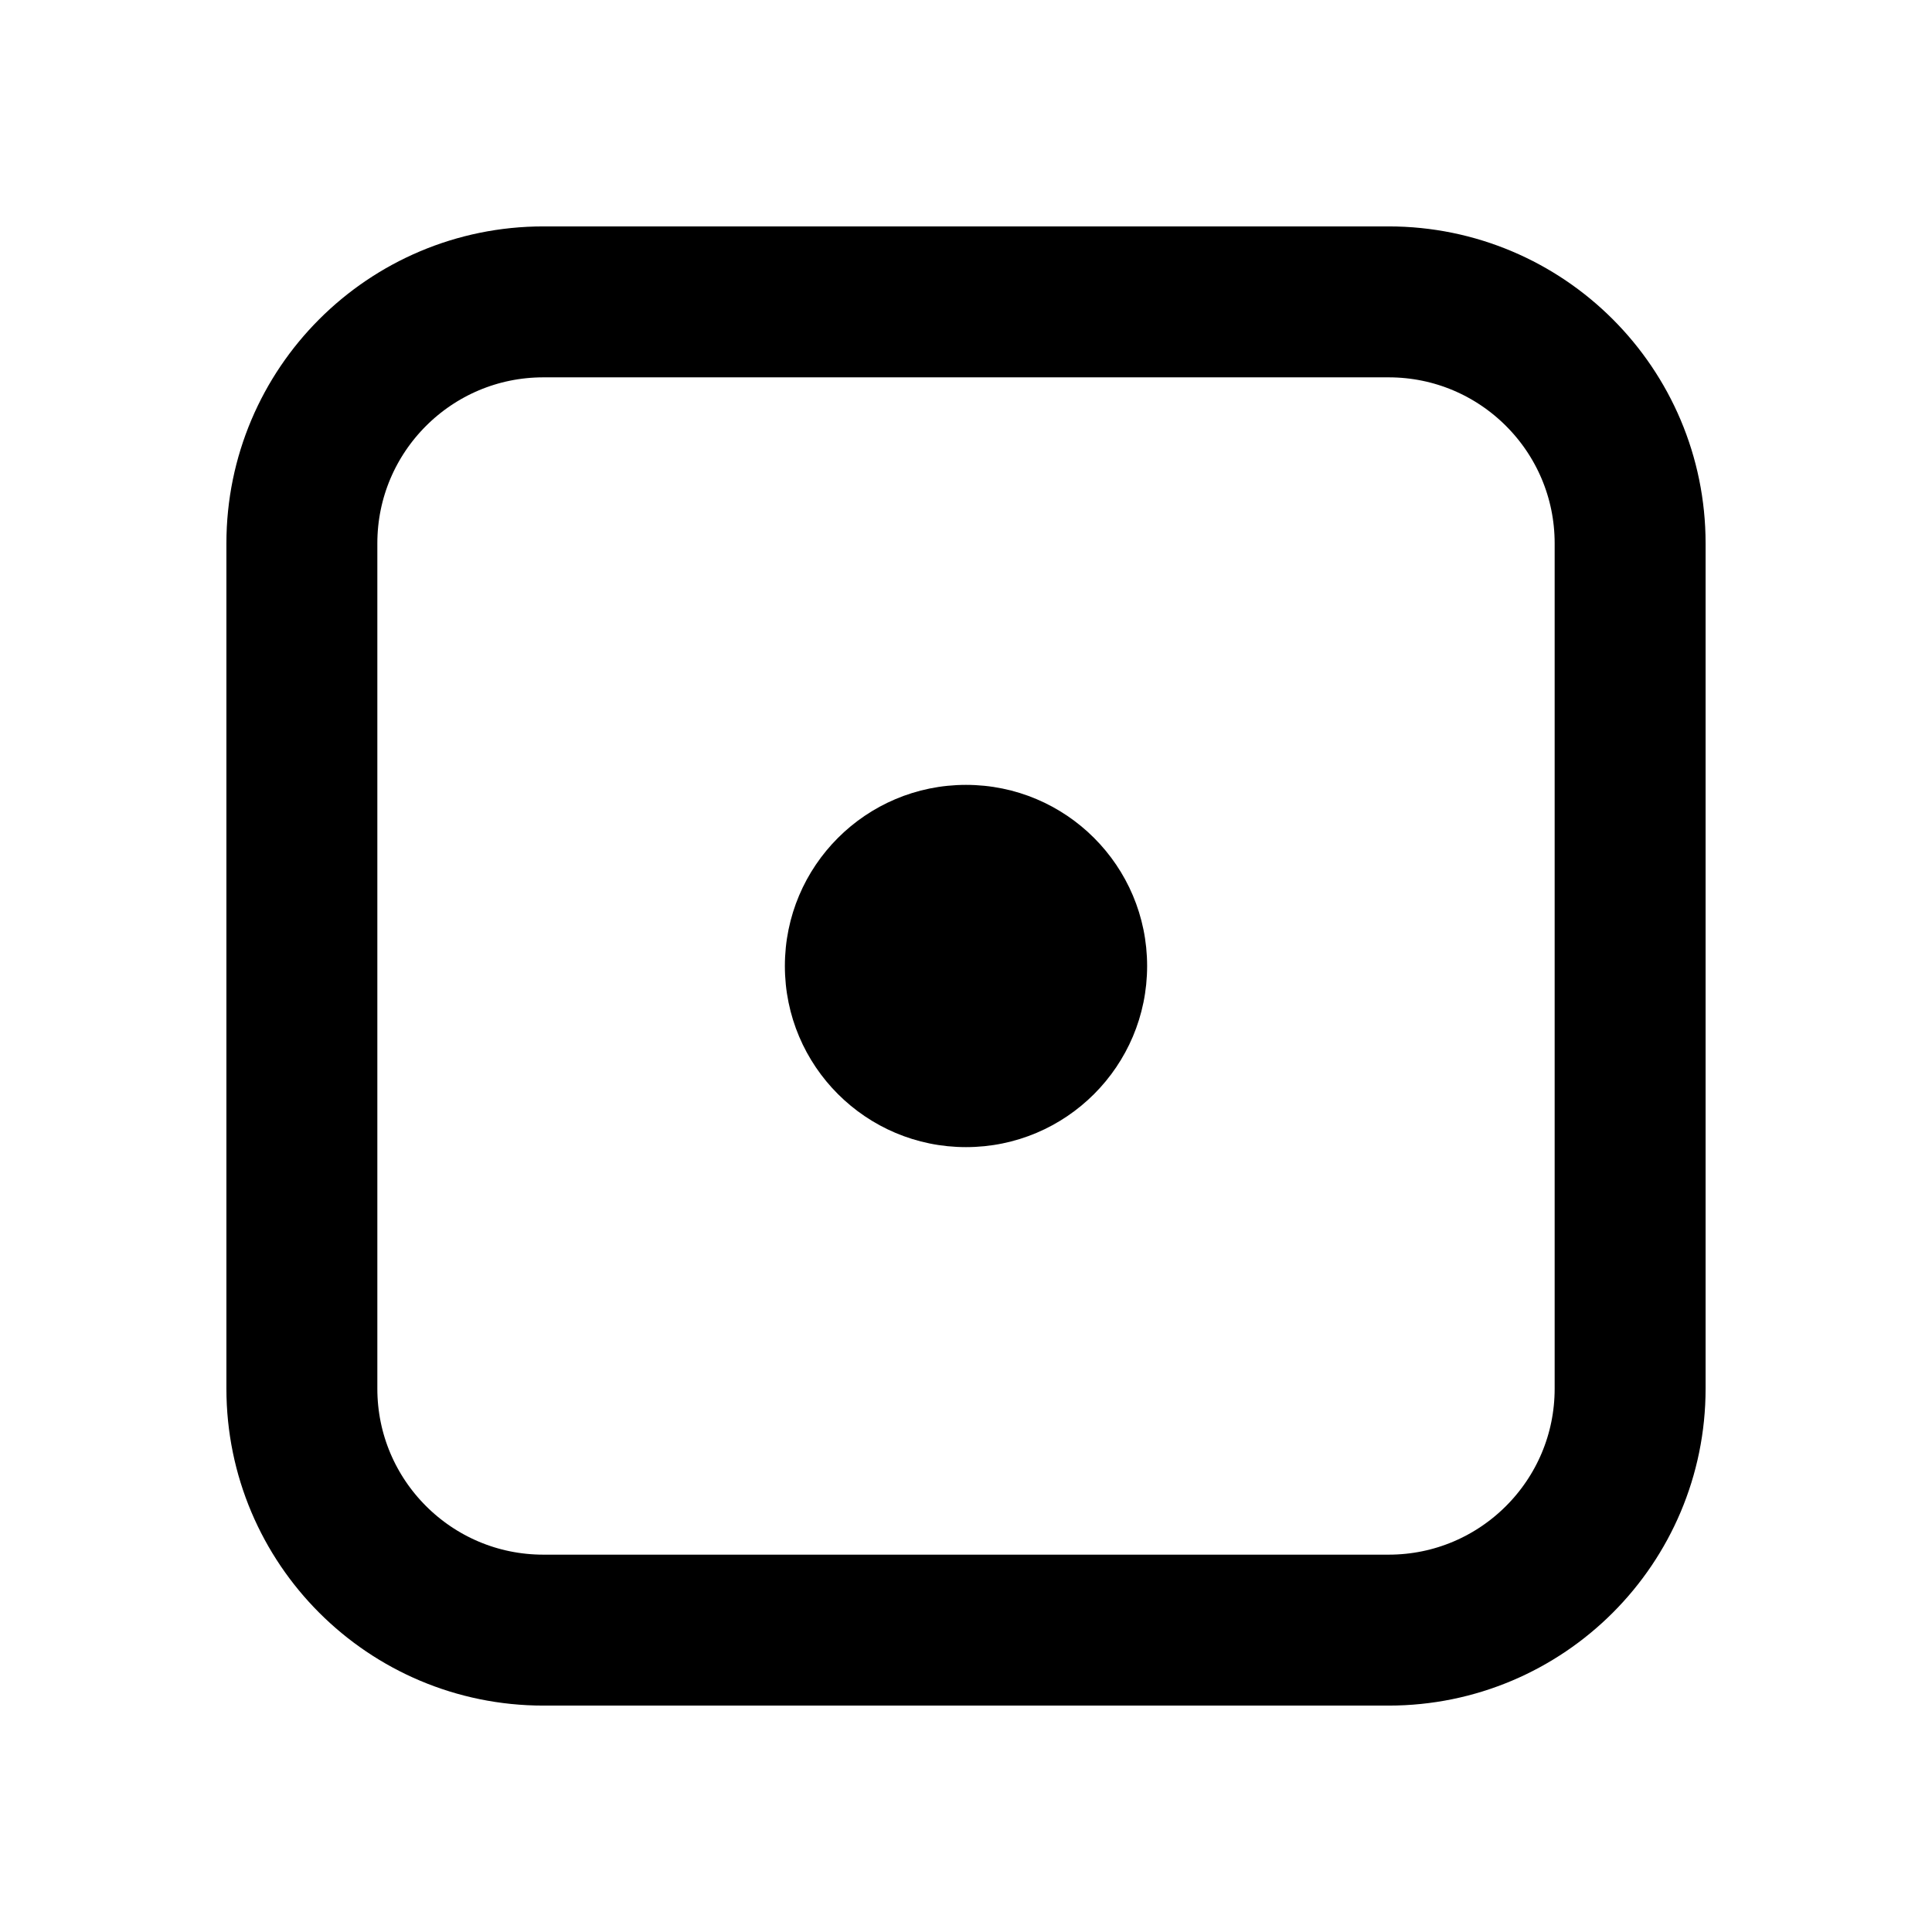
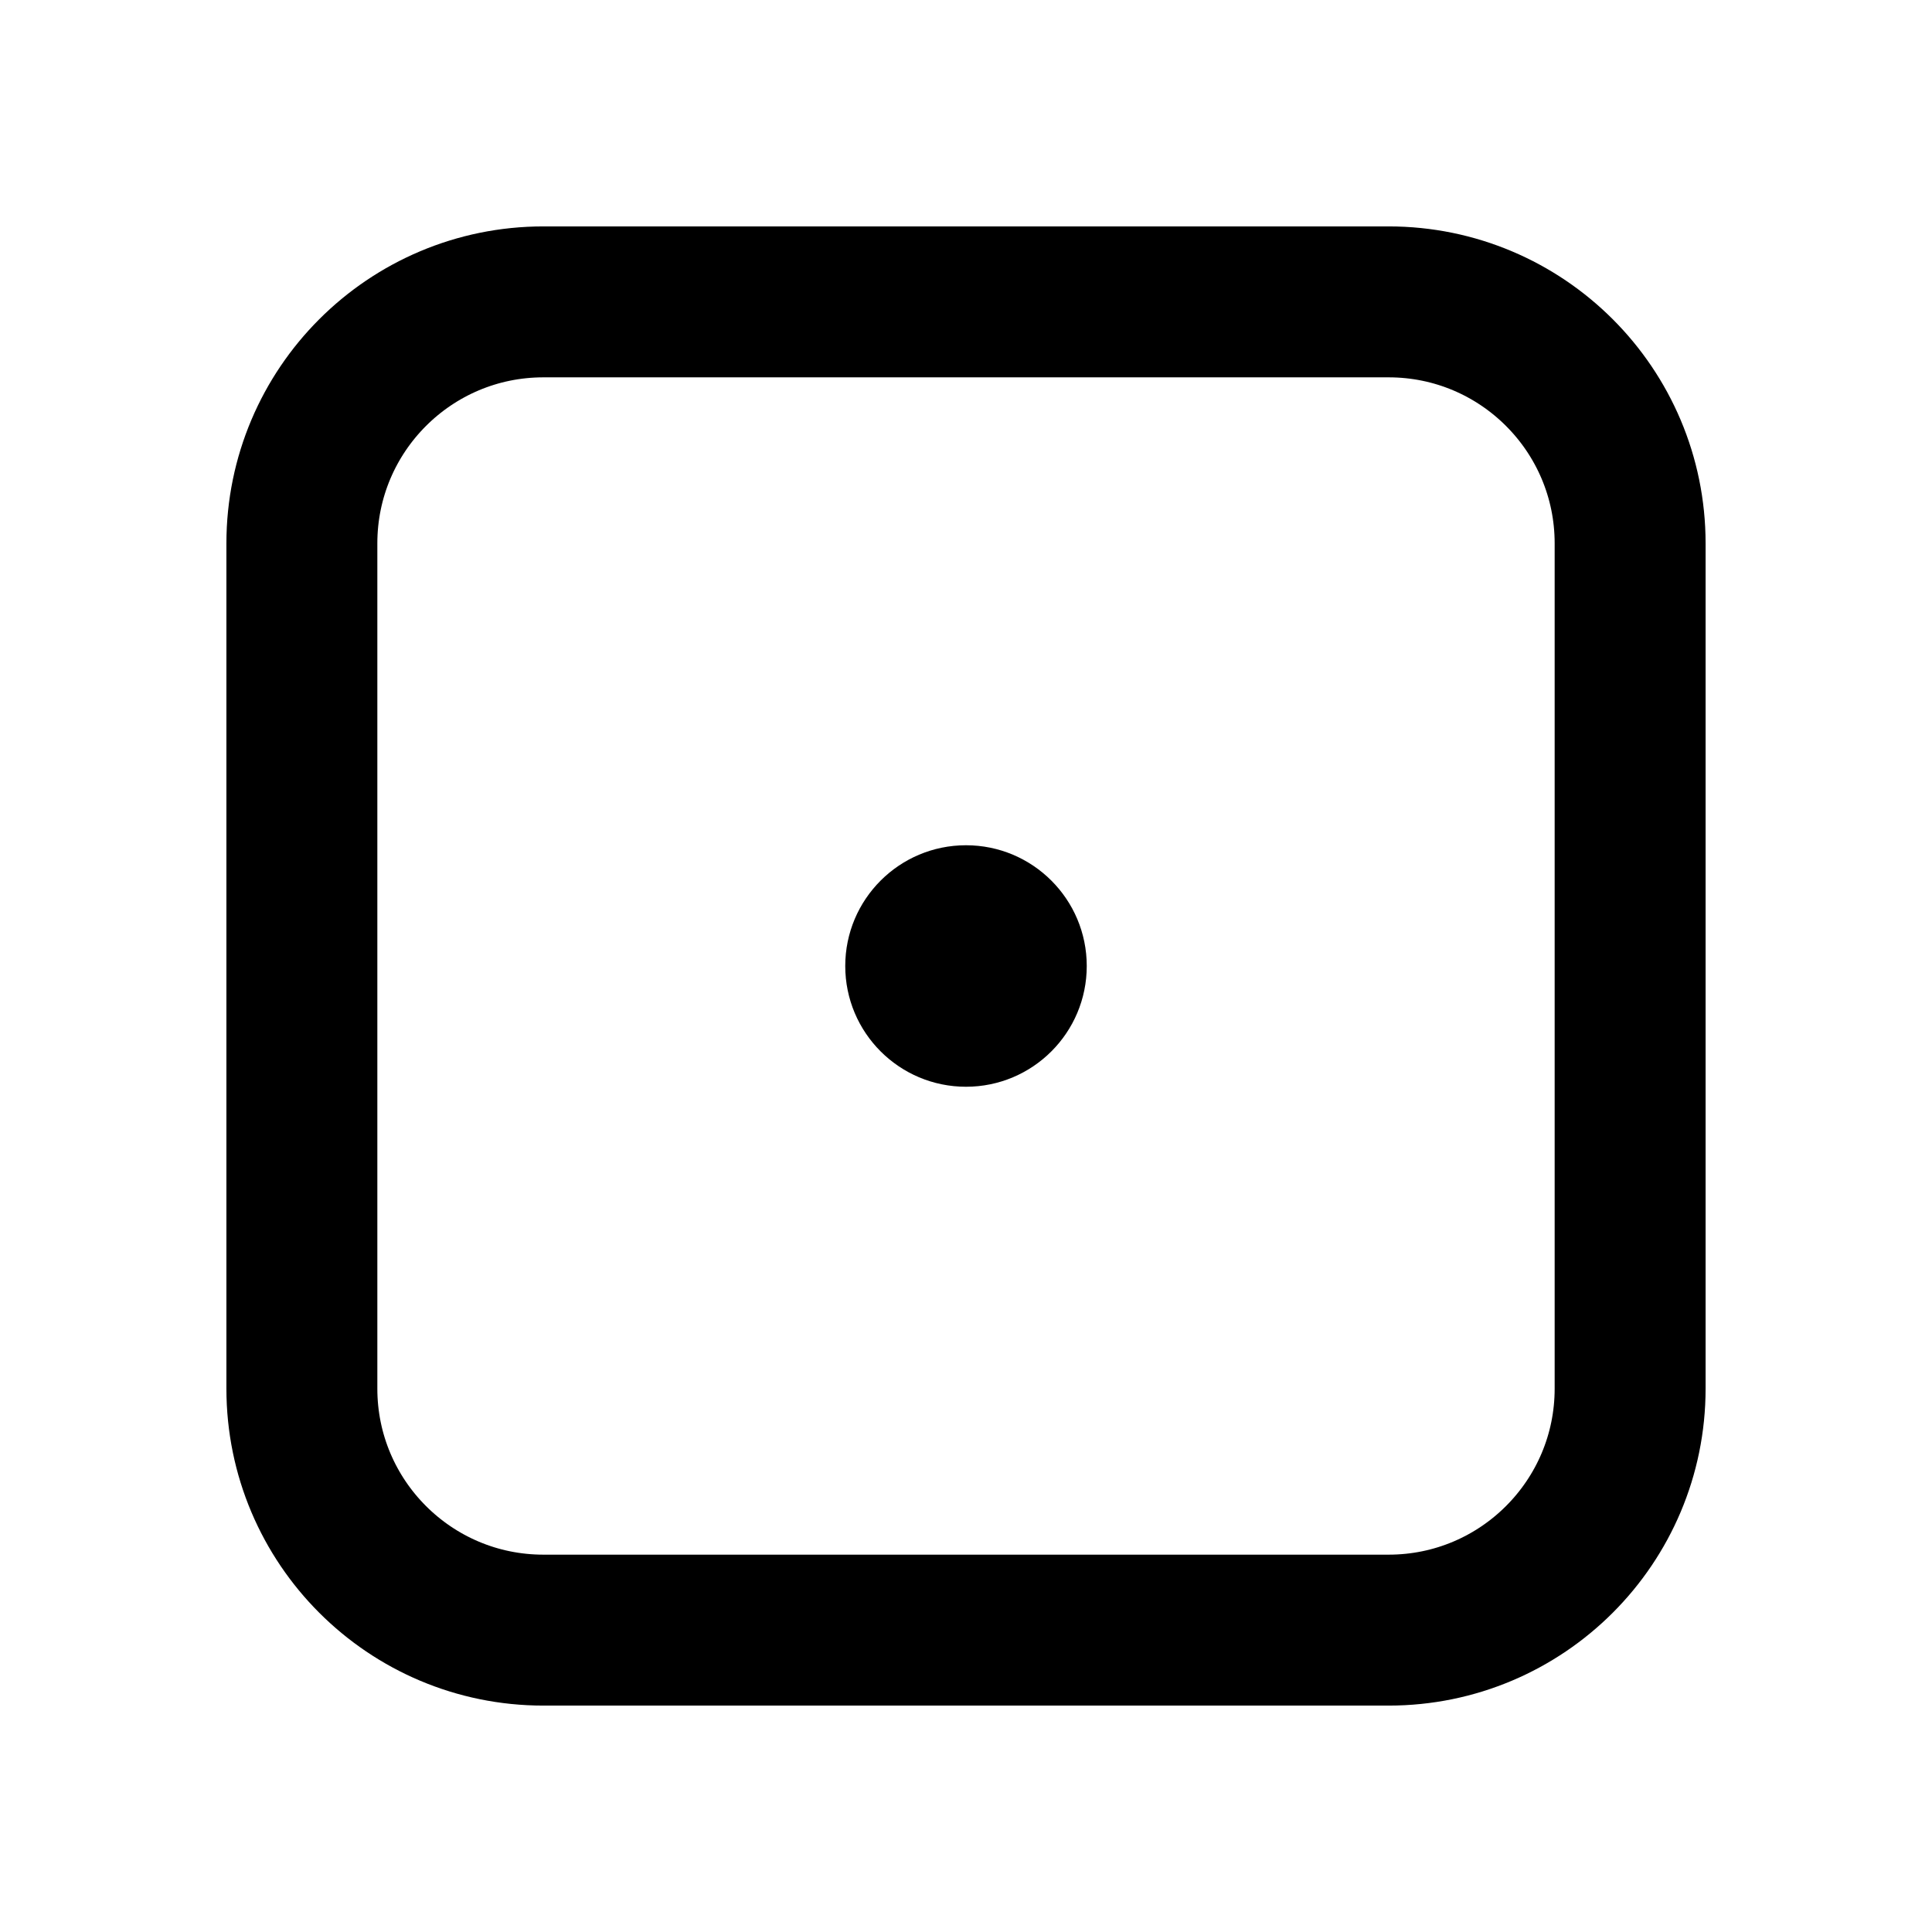
<svg xmlns="http://www.w3.org/2000/svg" data-set="area-pilot" data-keyline="square" data-dot="free" width="16" height="16" viewBox="0 0 16 16" fill="none">
  <rect data-filled="solid" x="2.5" y="2.5" width="11" height="11" rx="2" fill="none" stroke="currentColor" stroke-width="1.25" stroke-linecap="round" stroke-linejoin="round" />
-   <circle data-filled="hole" cx="8" cy="8" r="1.5" fill="currentColor" />
+   <circle data-filled="hole" cx="8" cy="8" r="1" fill="currentColor" />
</svg>
